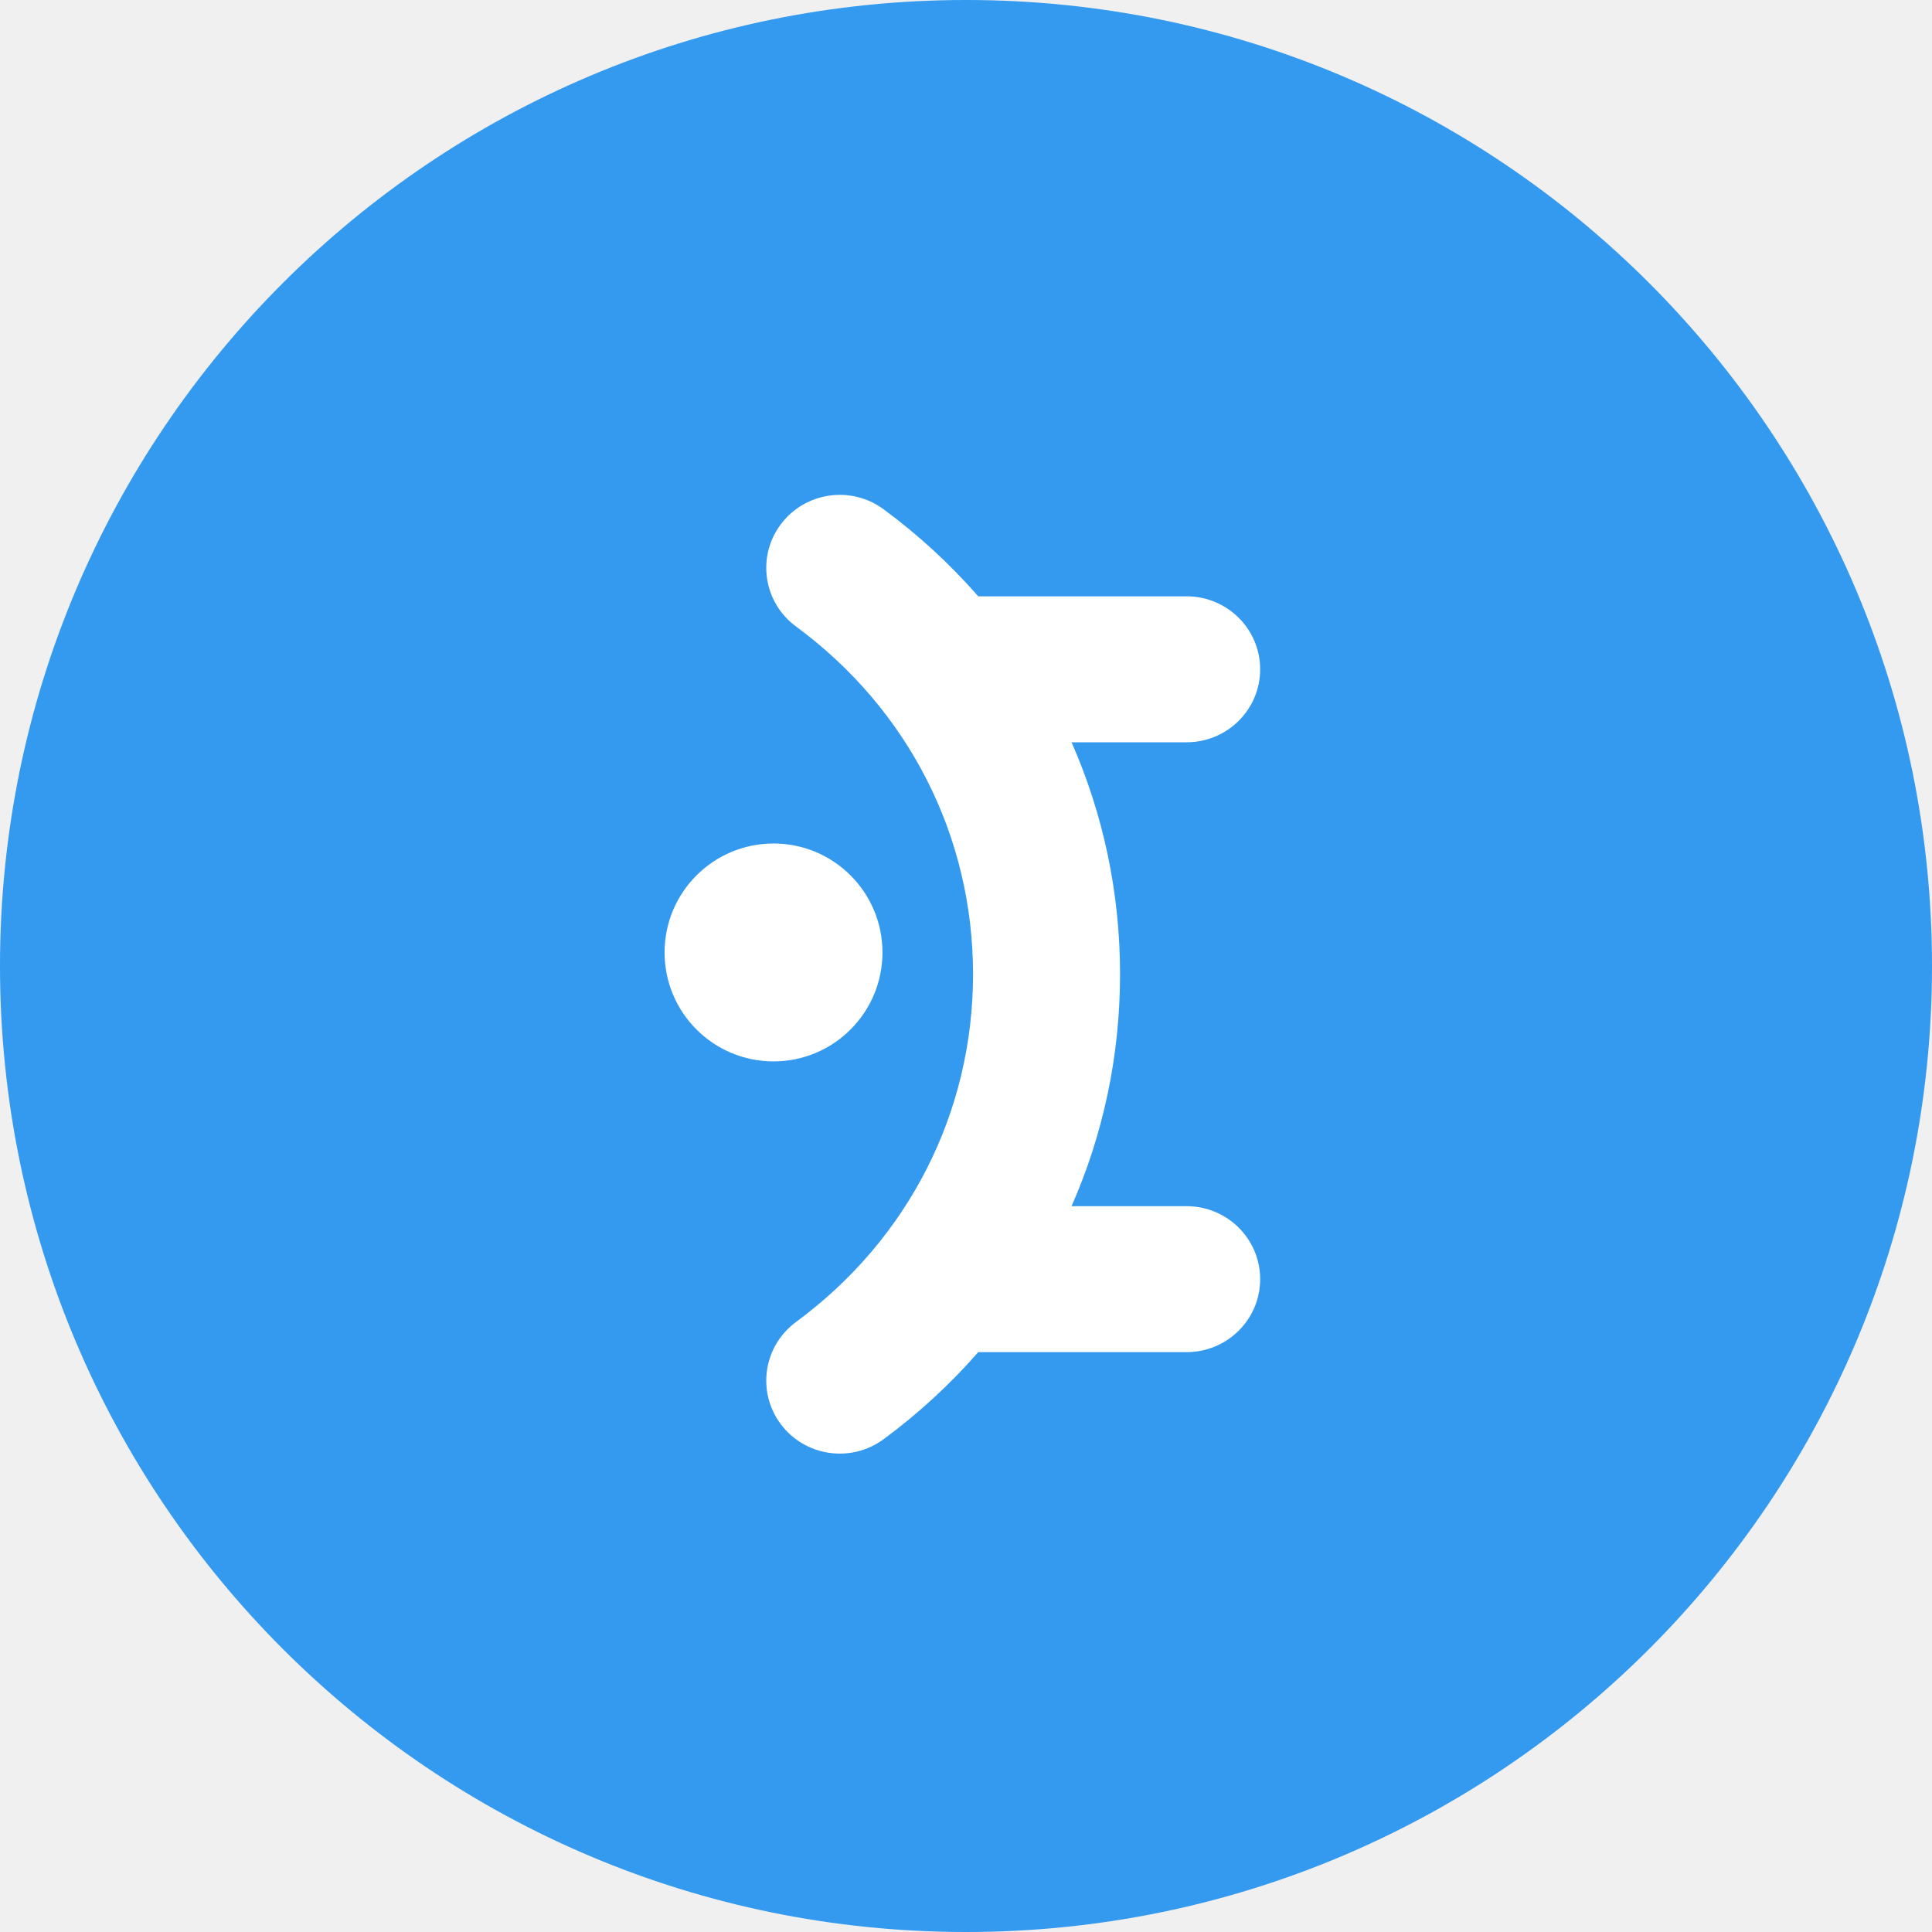
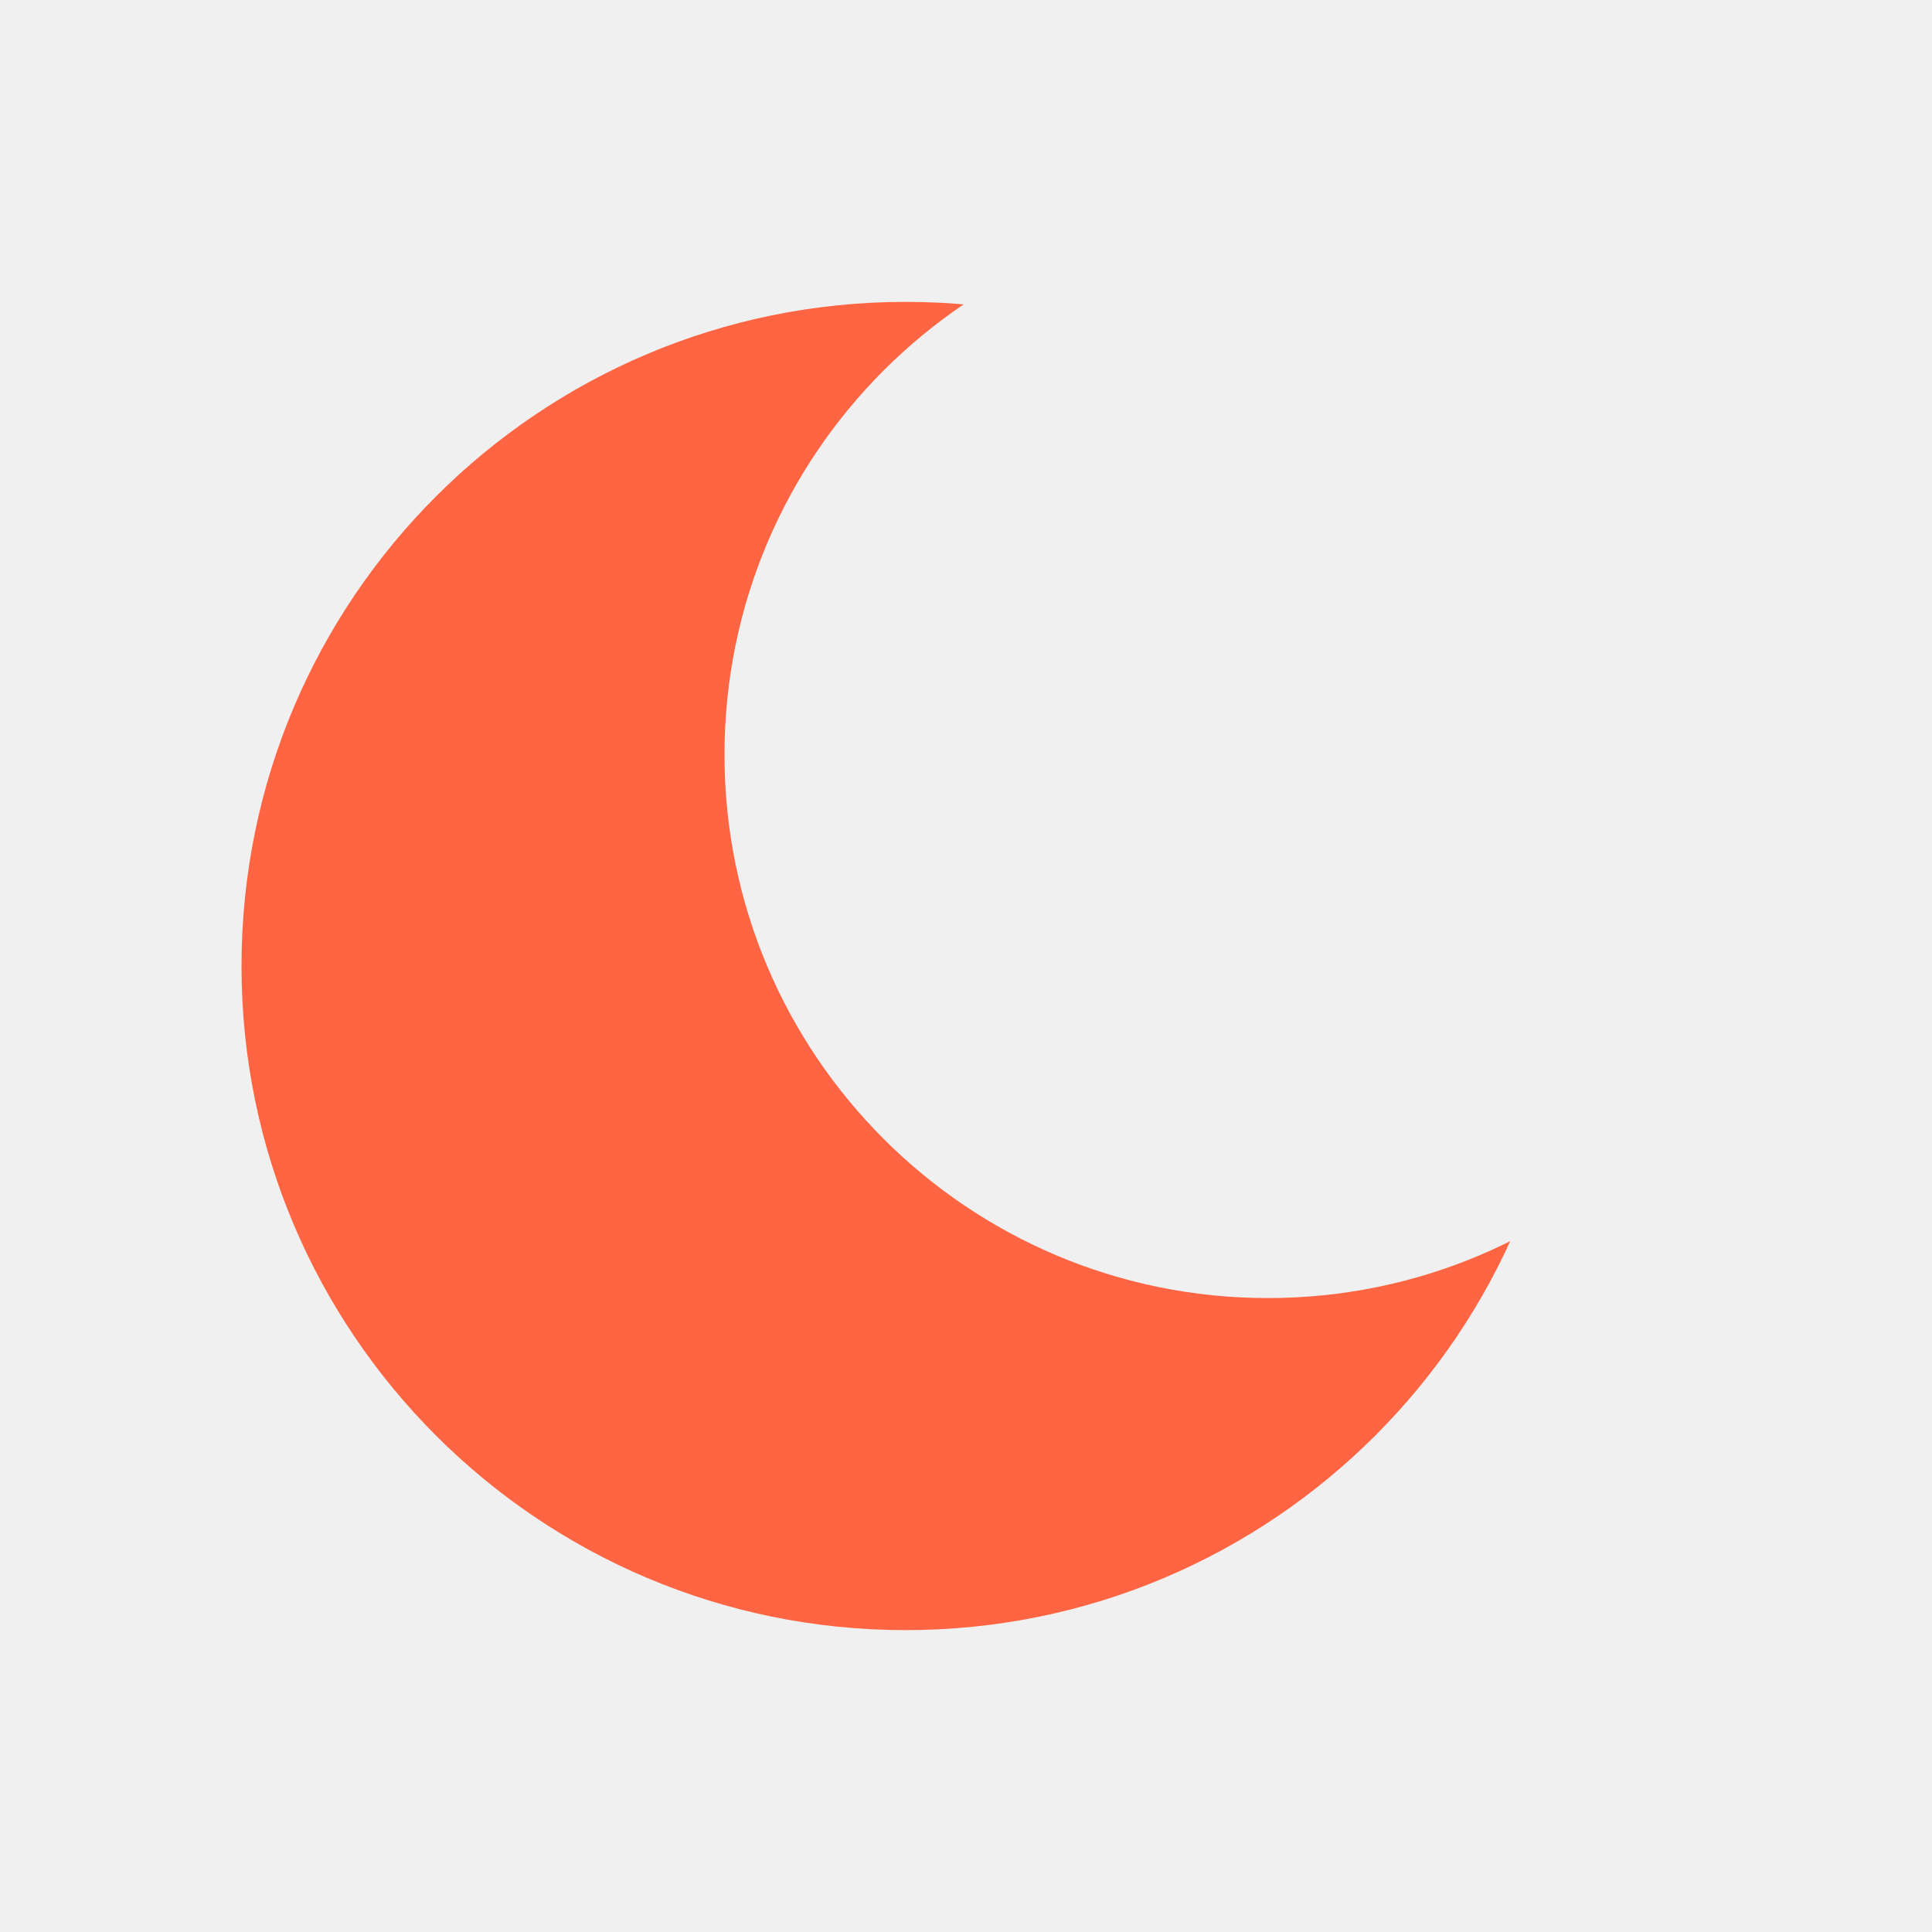
- <svg xmlns="http://www.w3.org/2000/svg" viewBox="0 0 500 500">
-   <g fill="none" fill-rule="evenodd">
-     <rect width="500" height="500" fill="#339AF0" rx="250" />
-     <g fill="#FFF">
-       <path fill-rule="nonzero" d="M202.055 135.706c-6.26 8.373-4.494 20.208 3.944 26.42 29.122 21.45 45.824 54.253 45.824 90.005 0 35.752-16.702 68.559-45.824 90.005-8.436 6.215-10.206 18.043-3.944 26.42 6.26 8.378 18.173 10.13 26.611 3.916a153.835 153.835 0 0024.509-22.54h53.93c10.506 0 19.023-8.455 19.023-18.885 0-10.43-8.517-18.886-19.023-18.886h-29.79c8.196-18.594 12.553-38.923 12.553-60.03s-4.357-41.436-12.552-60.03h29.79c10.505 0 19.022-8.455 19.022-18.885 0-10.43-8.517-18.886-19.023-18.886h-53.93a153.835 153.835 0 00-24.509-22.54c-8.438-6.215-20.351-4.46-26.61 3.916z" />
-       <path d="M171.992 246.492c0-15.572 12.624-28.195 28.196-28.195 15.572 0 28.195 12.623 28.195 28.195 0 15.572-12.623 28.196-28.195 28.196-15.572 0-28.196-12.624-28.196-28.196z" />
-     </g>
-   </g>
+ <svg xmlns="http://www.w3.org/2000/svg" viewBox="0 0 64 64">
+   <defs>
+     <mask id="crescent-mask">
+       <rect width="64" height="64" fill="white" />
+       <circle cx="42" cy="25" r="18" fill="black" />
+     </mask>
+   </defs>
+   <circle cx="30" cy="32" r="22" fill="#FF6542" mask="url(#crescent-mask)" />
</svg>
